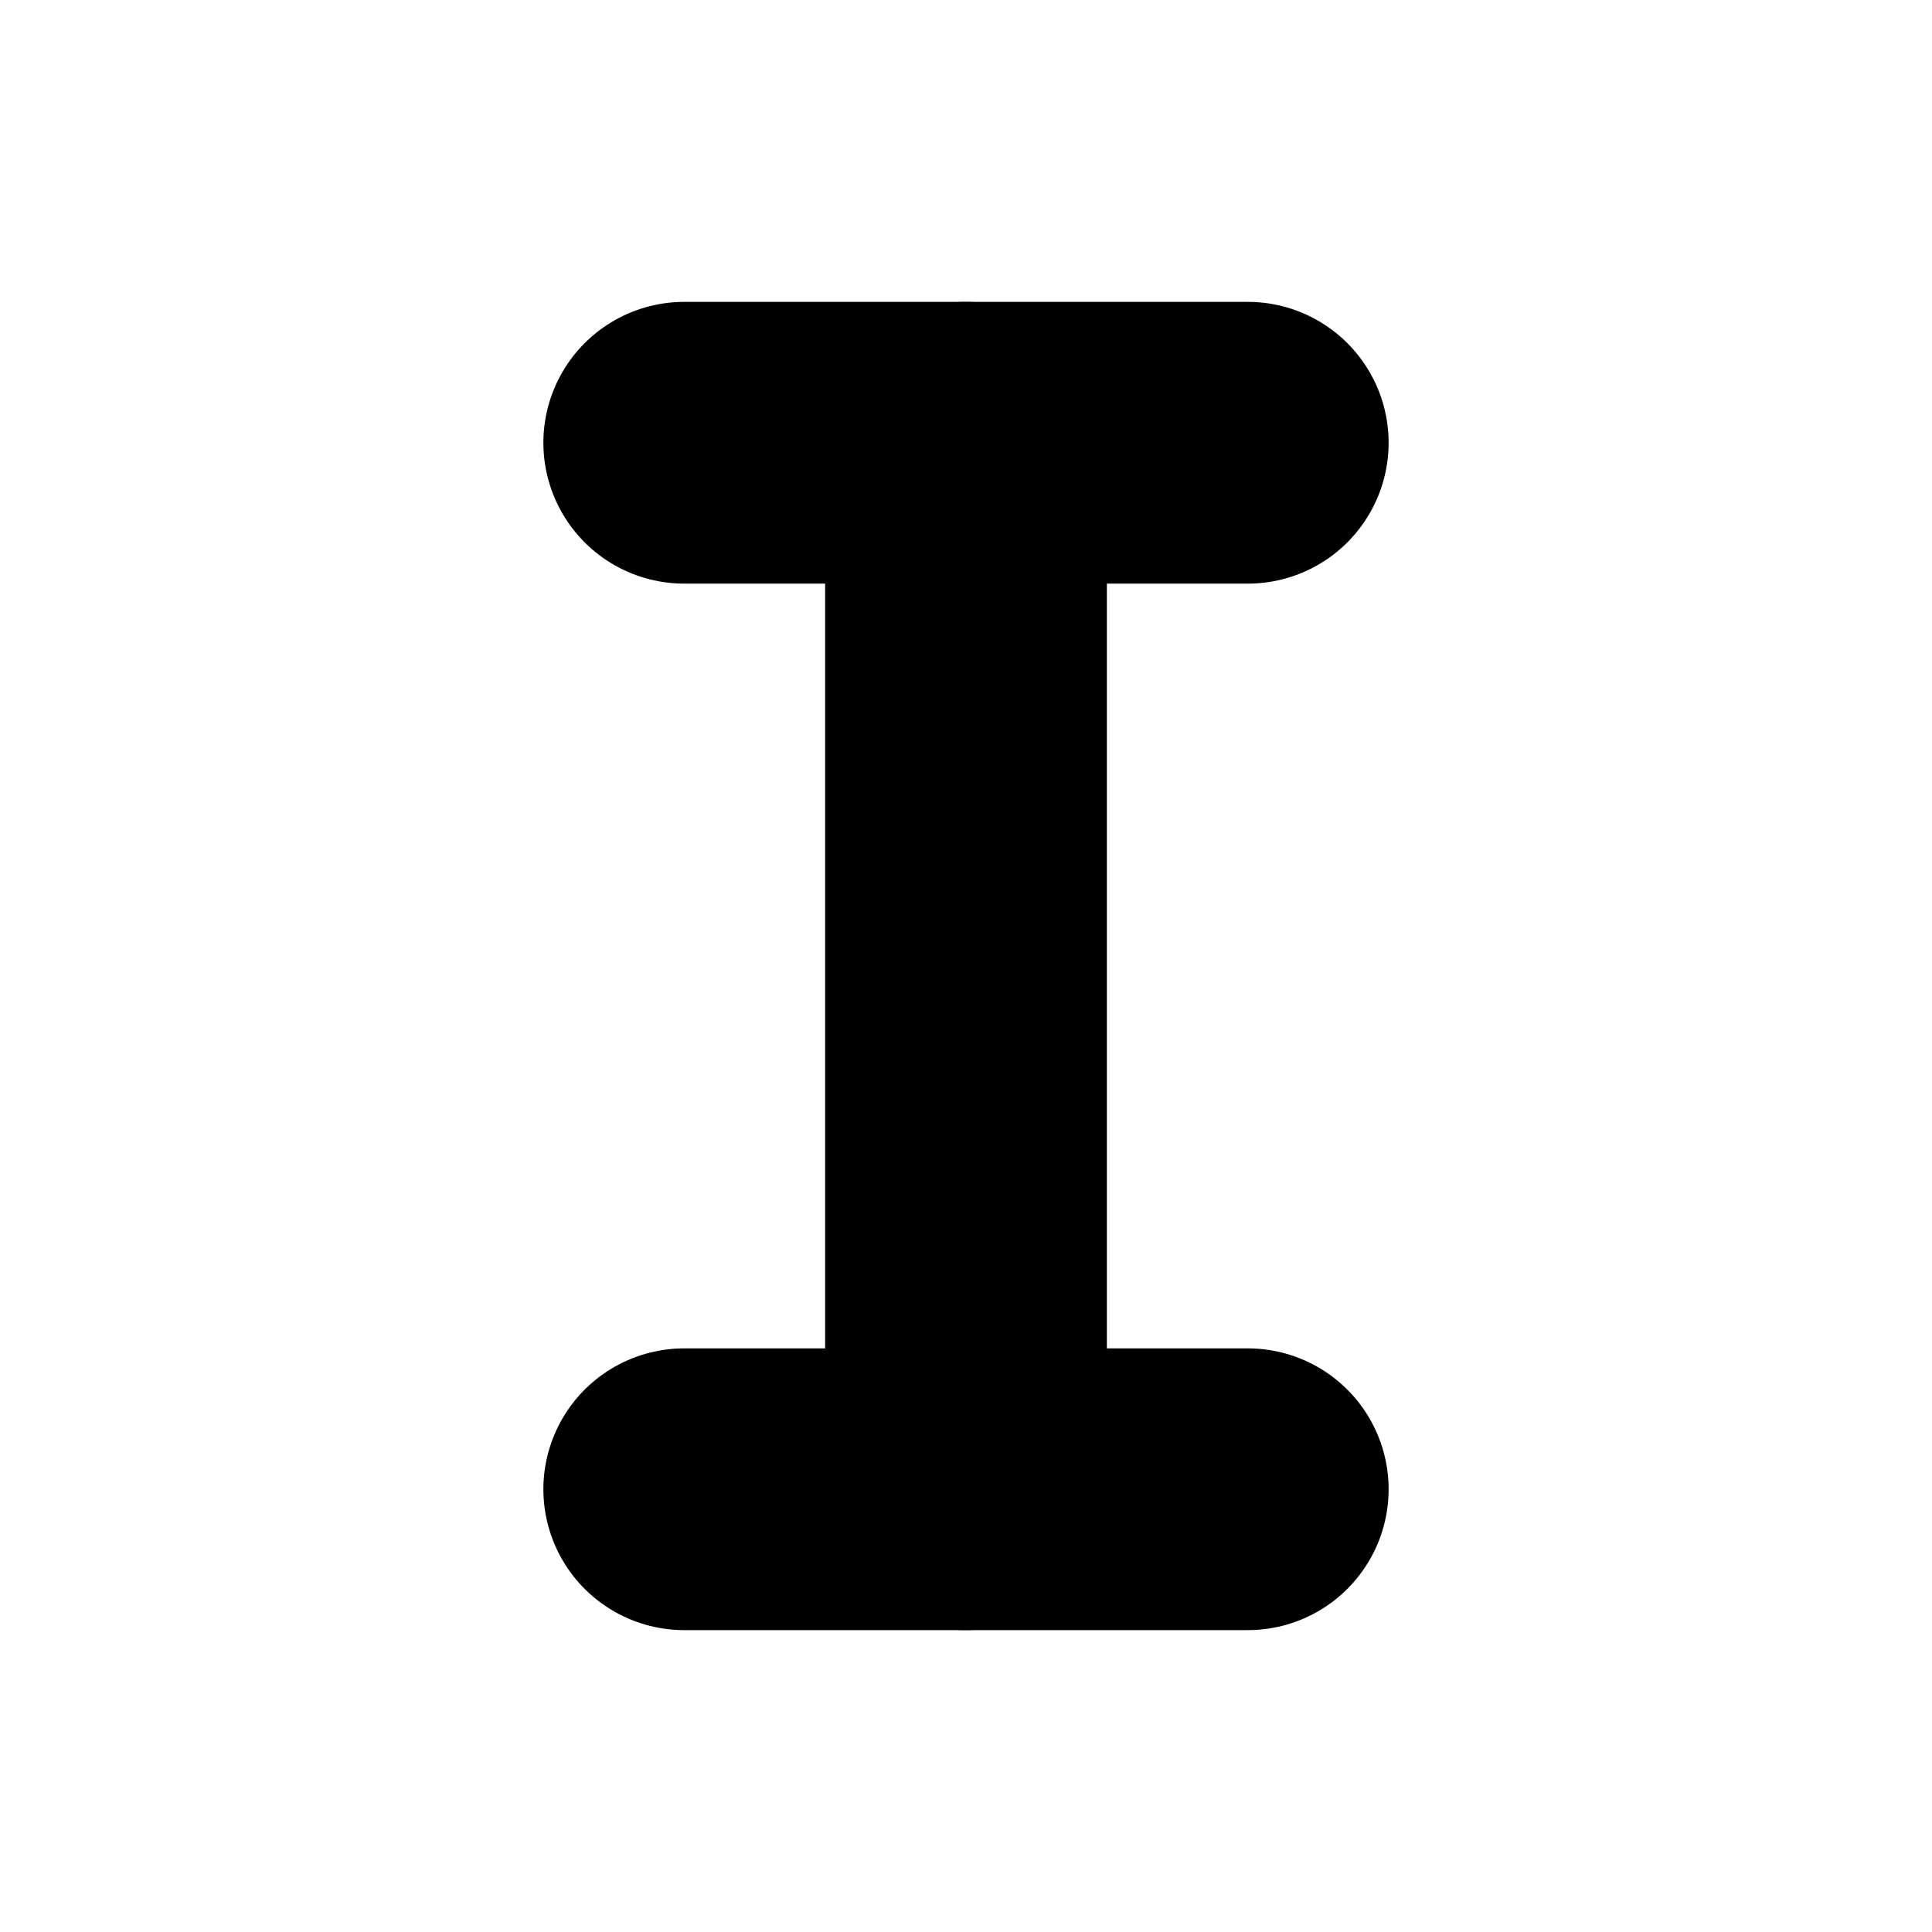
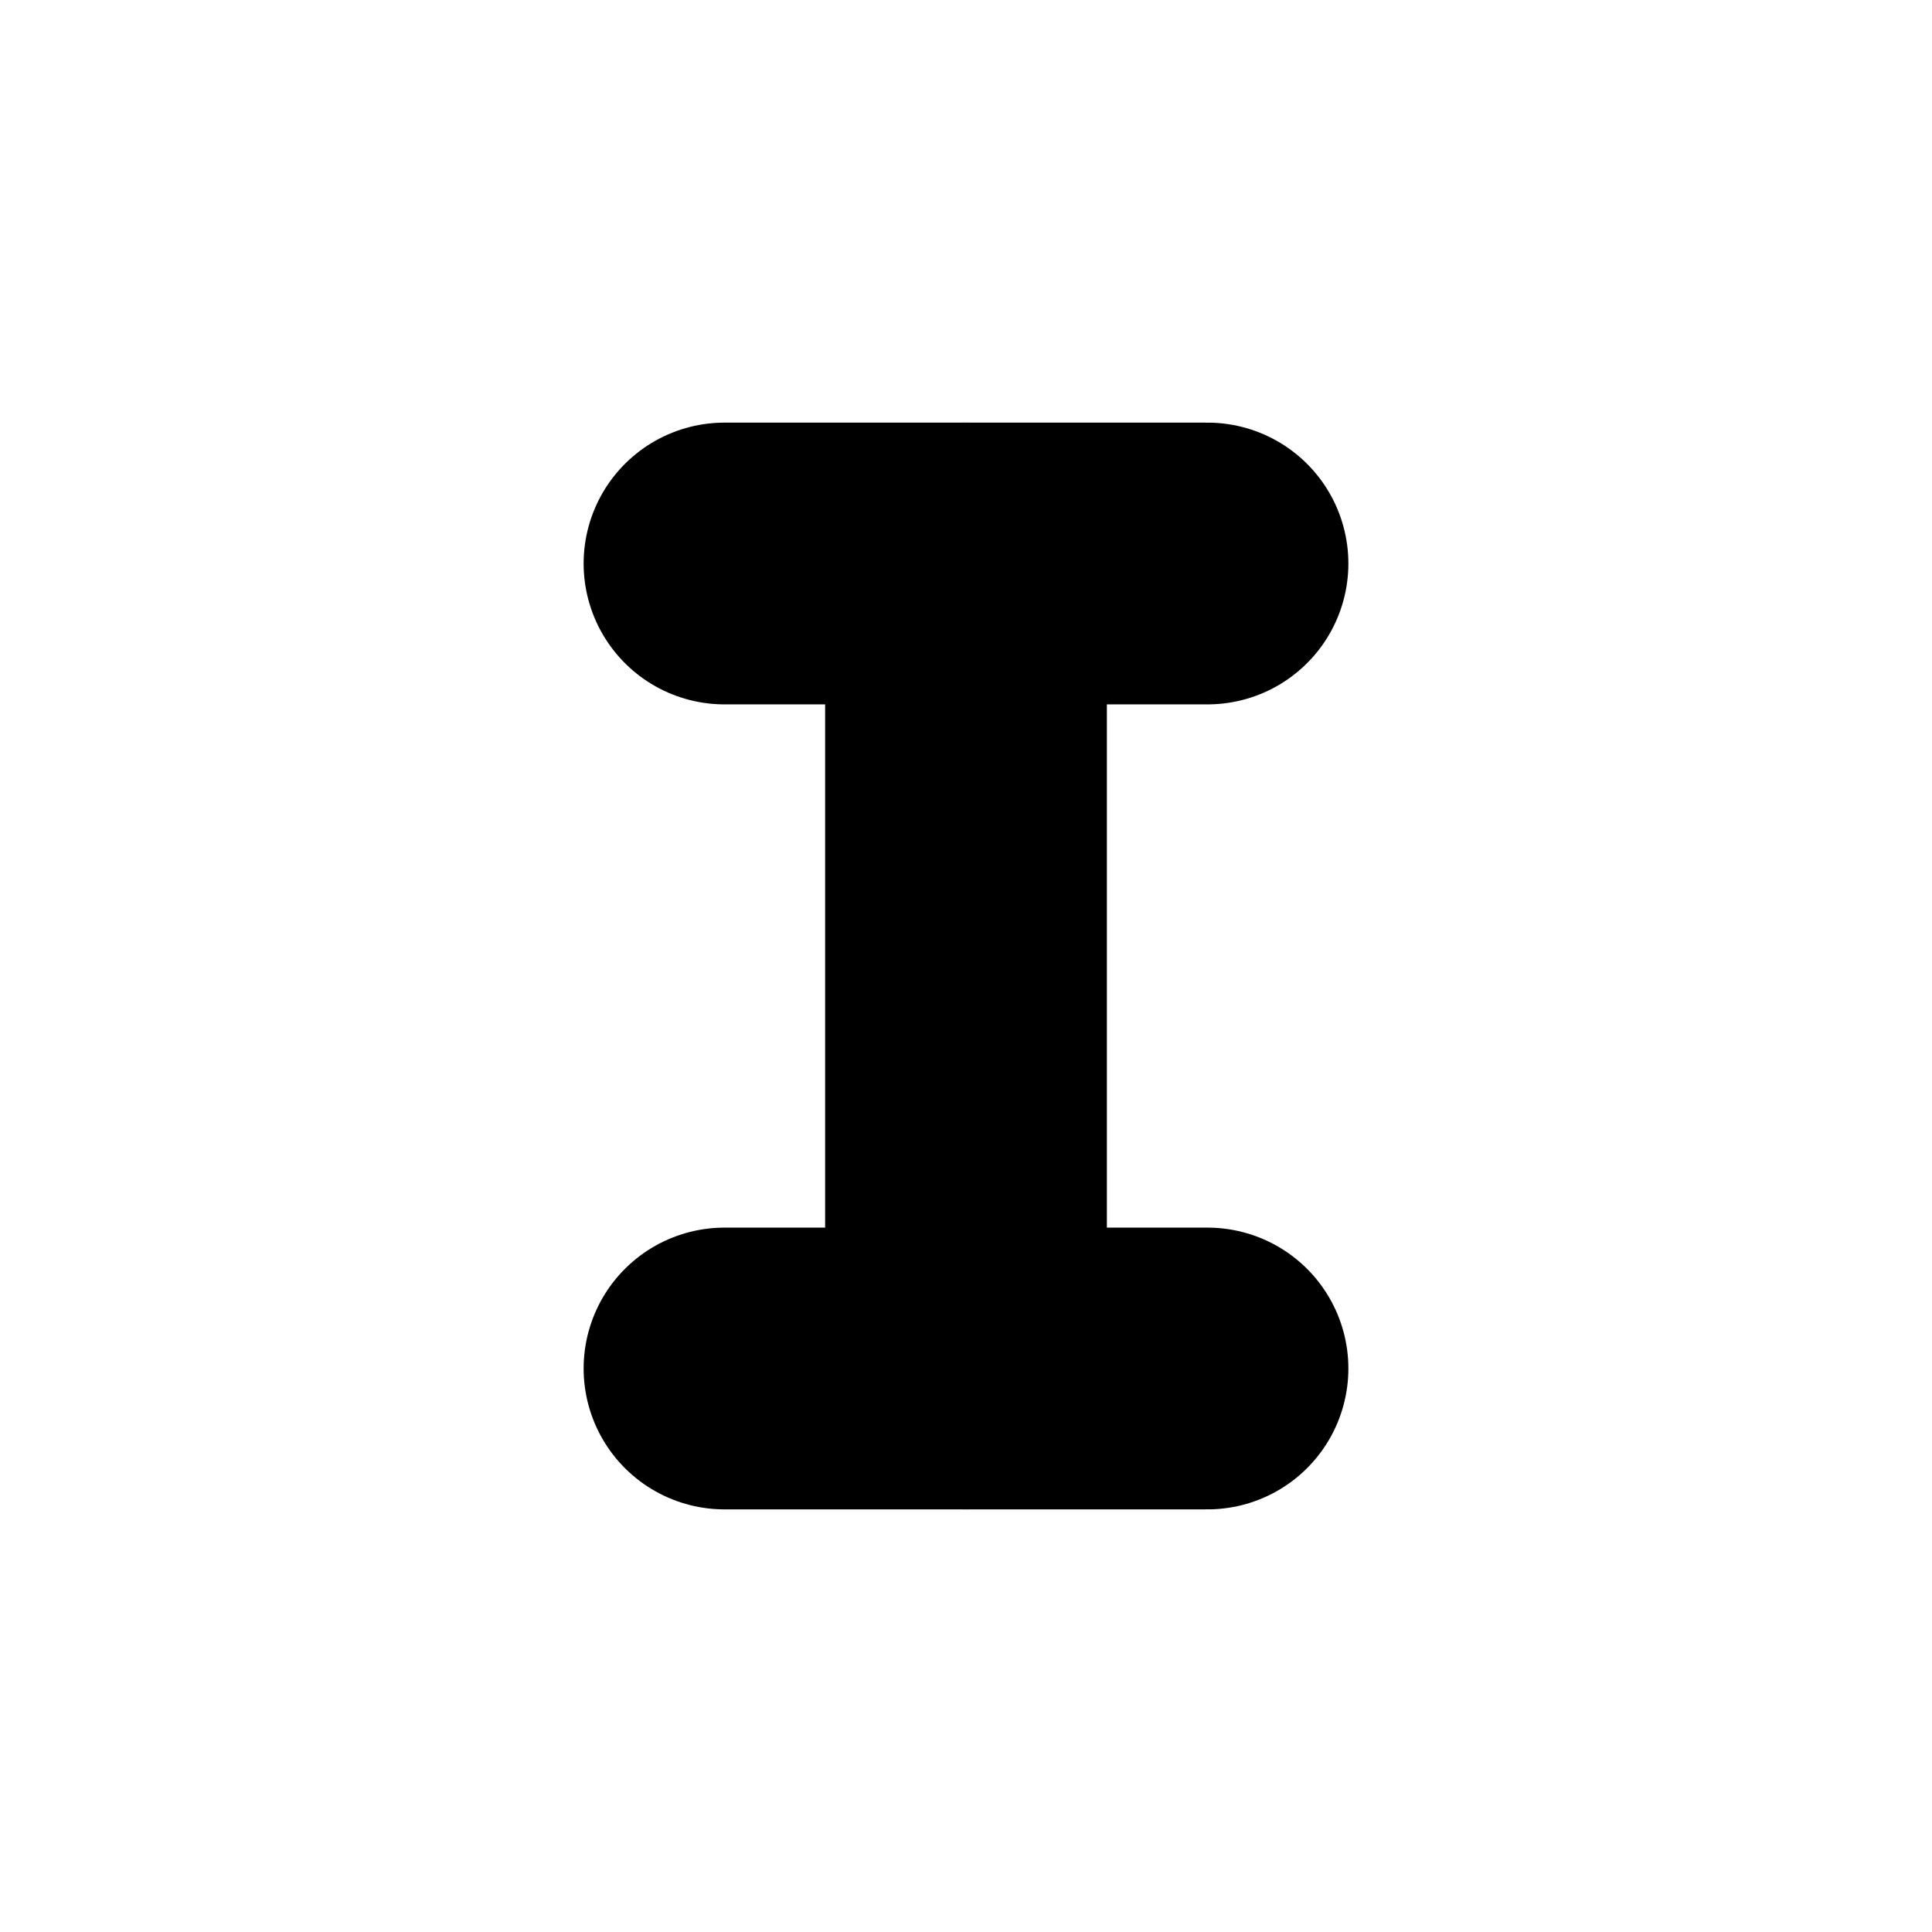
<svg xmlns="http://www.w3.org/2000/svg" viewBox="0 0 24 24" width="24" height="24" fill="currentColor">
-   <path d="M8.5 5.5h7" fill="none" stroke="currentColor" stroke-width="3.5" stroke-linecap="round" stroke-linejoin="round" />
-   <path d="M12 5.5v13" fill="none" stroke="currentColor" stroke-width="3.5" stroke-linecap="round" stroke-linejoin="round" />
-   <path d="M8.5 18.5h7" fill="none" stroke="currentColor" stroke-width="3.5" stroke-linecap="round" stroke-linejoin="round" />
+   <path d="M9 7h6" fill="none" stroke="currentColor" stroke-width="3.5" stroke-linecap="round" stroke-linejoin="round" />
+   <path d="M12 7v10" fill="none" stroke="currentColor" stroke-width="3.5" stroke-linecap="round" stroke-linejoin="round" />
+   <path d="M9 17h6" fill="none" stroke="currentColor" stroke-width="3.5" stroke-linecap="round" stroke-linejoin="round" />
</svg>
